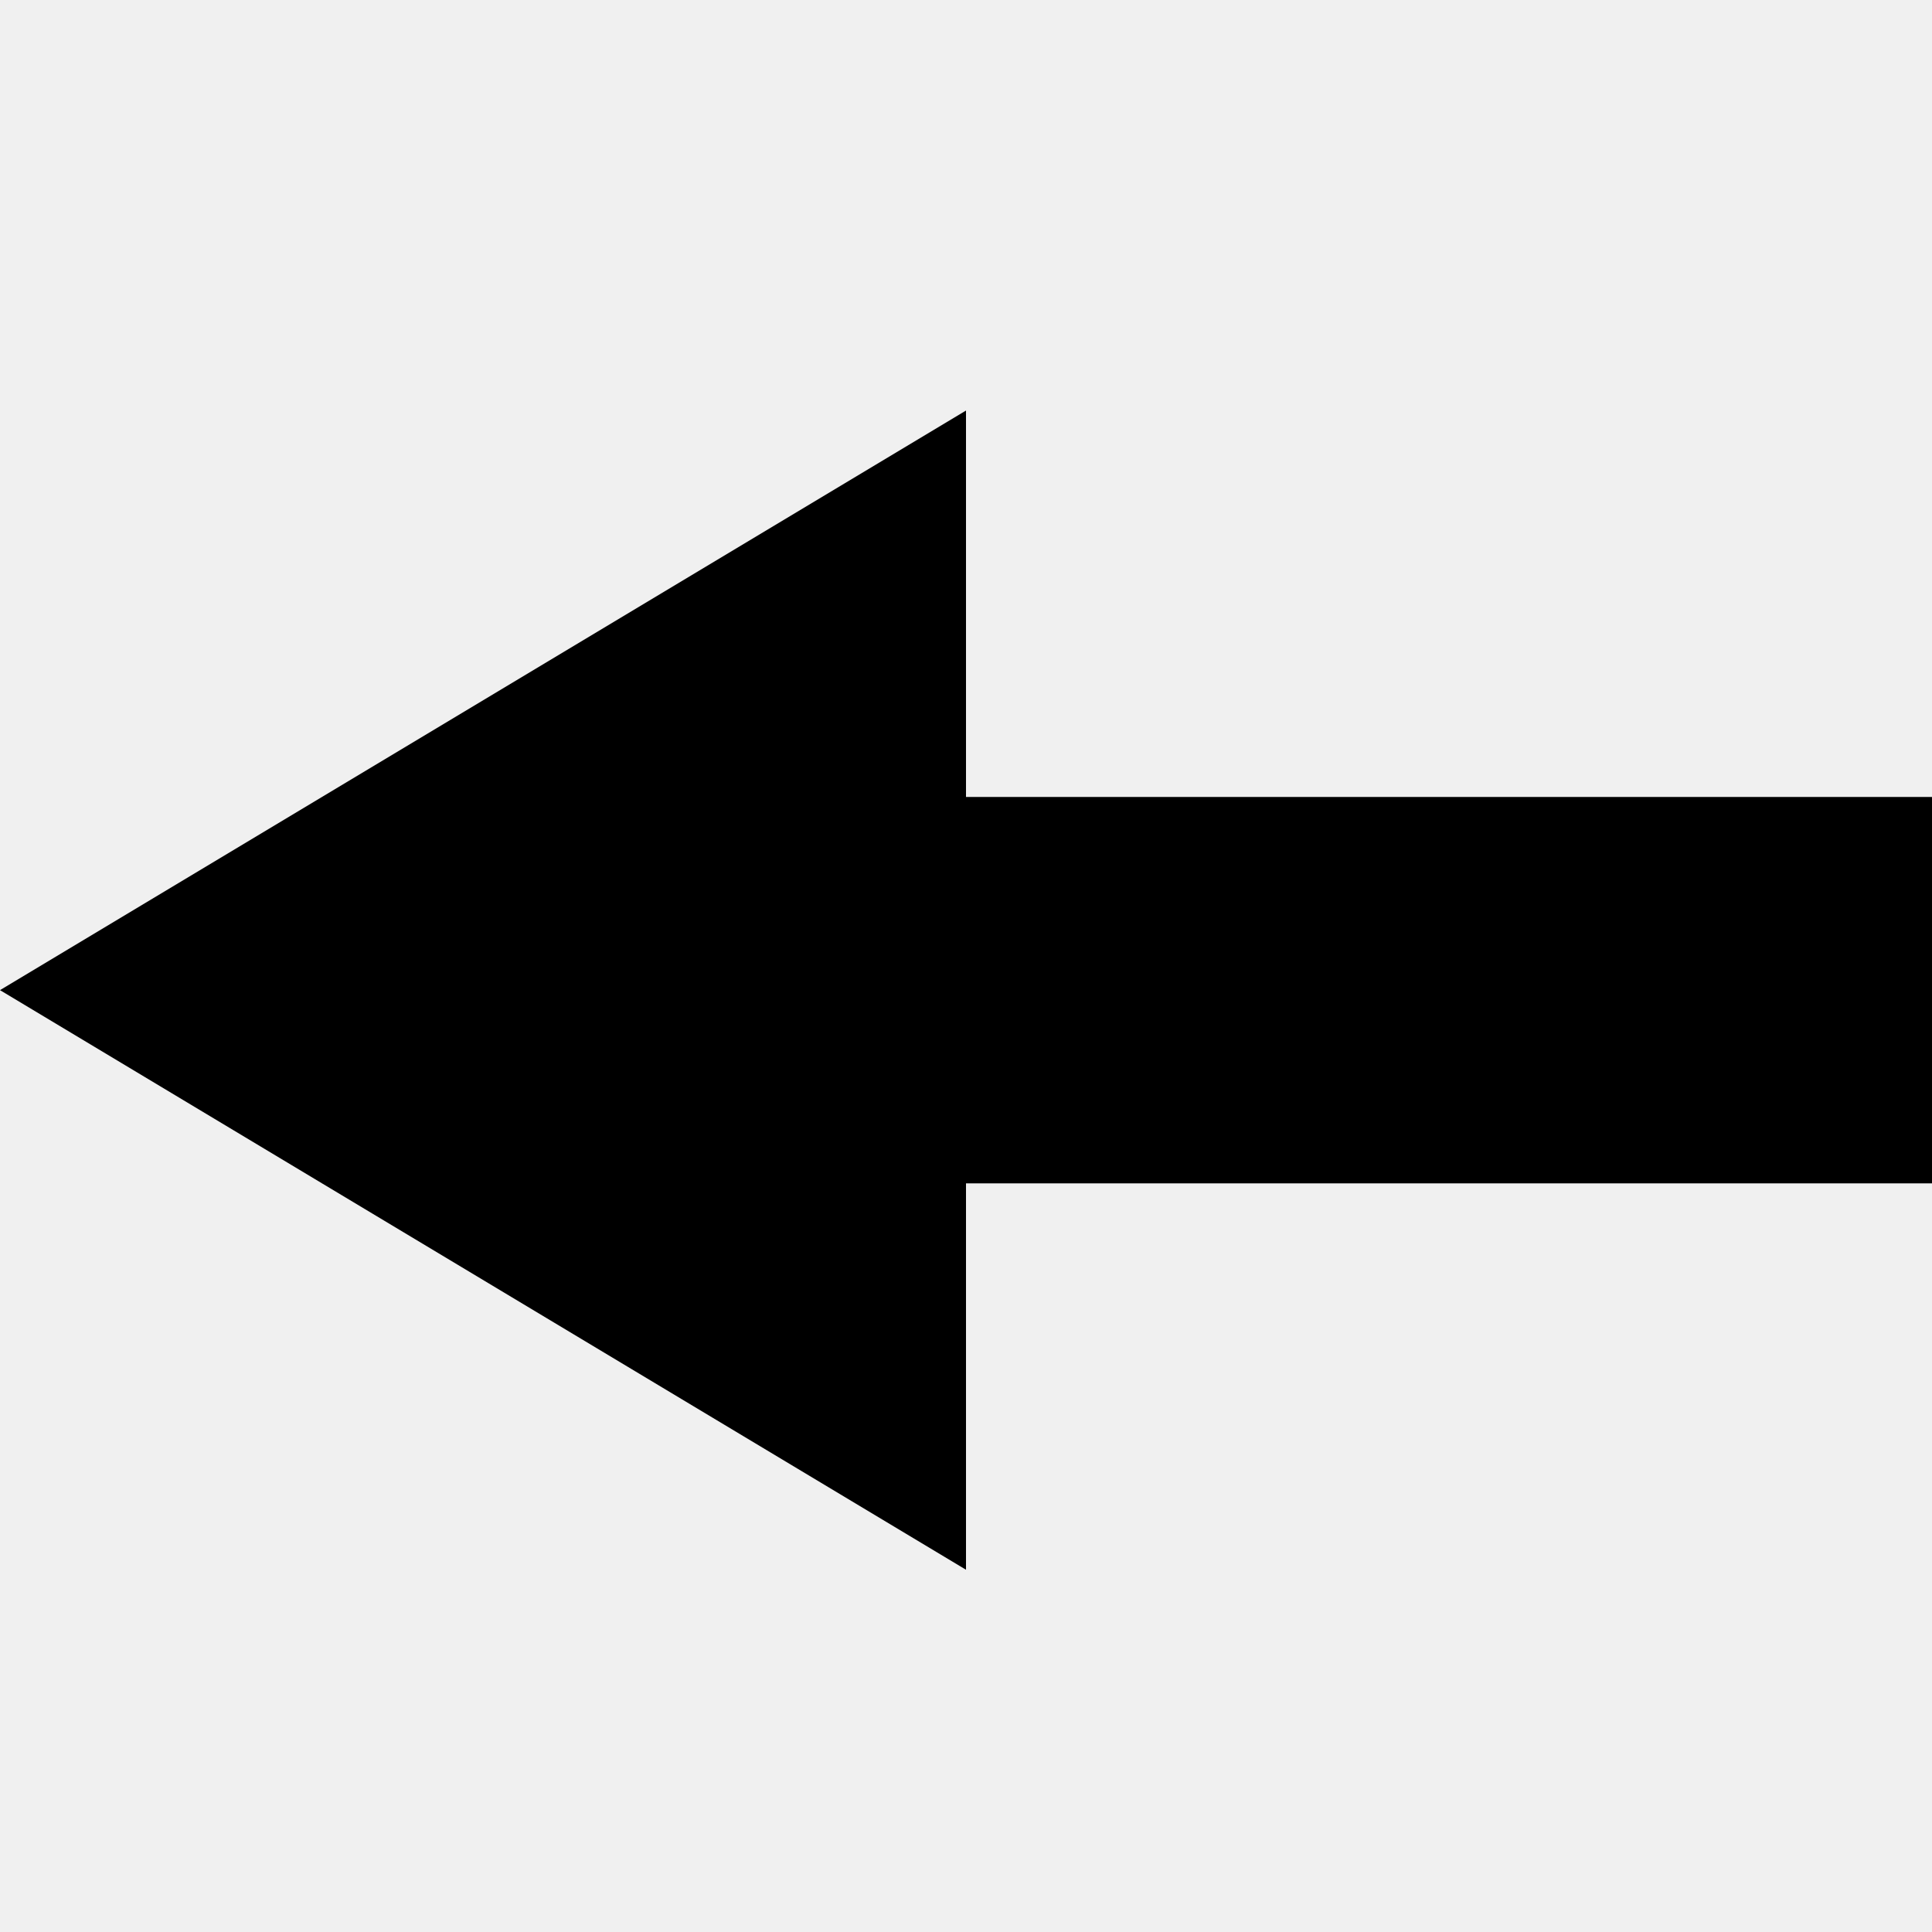
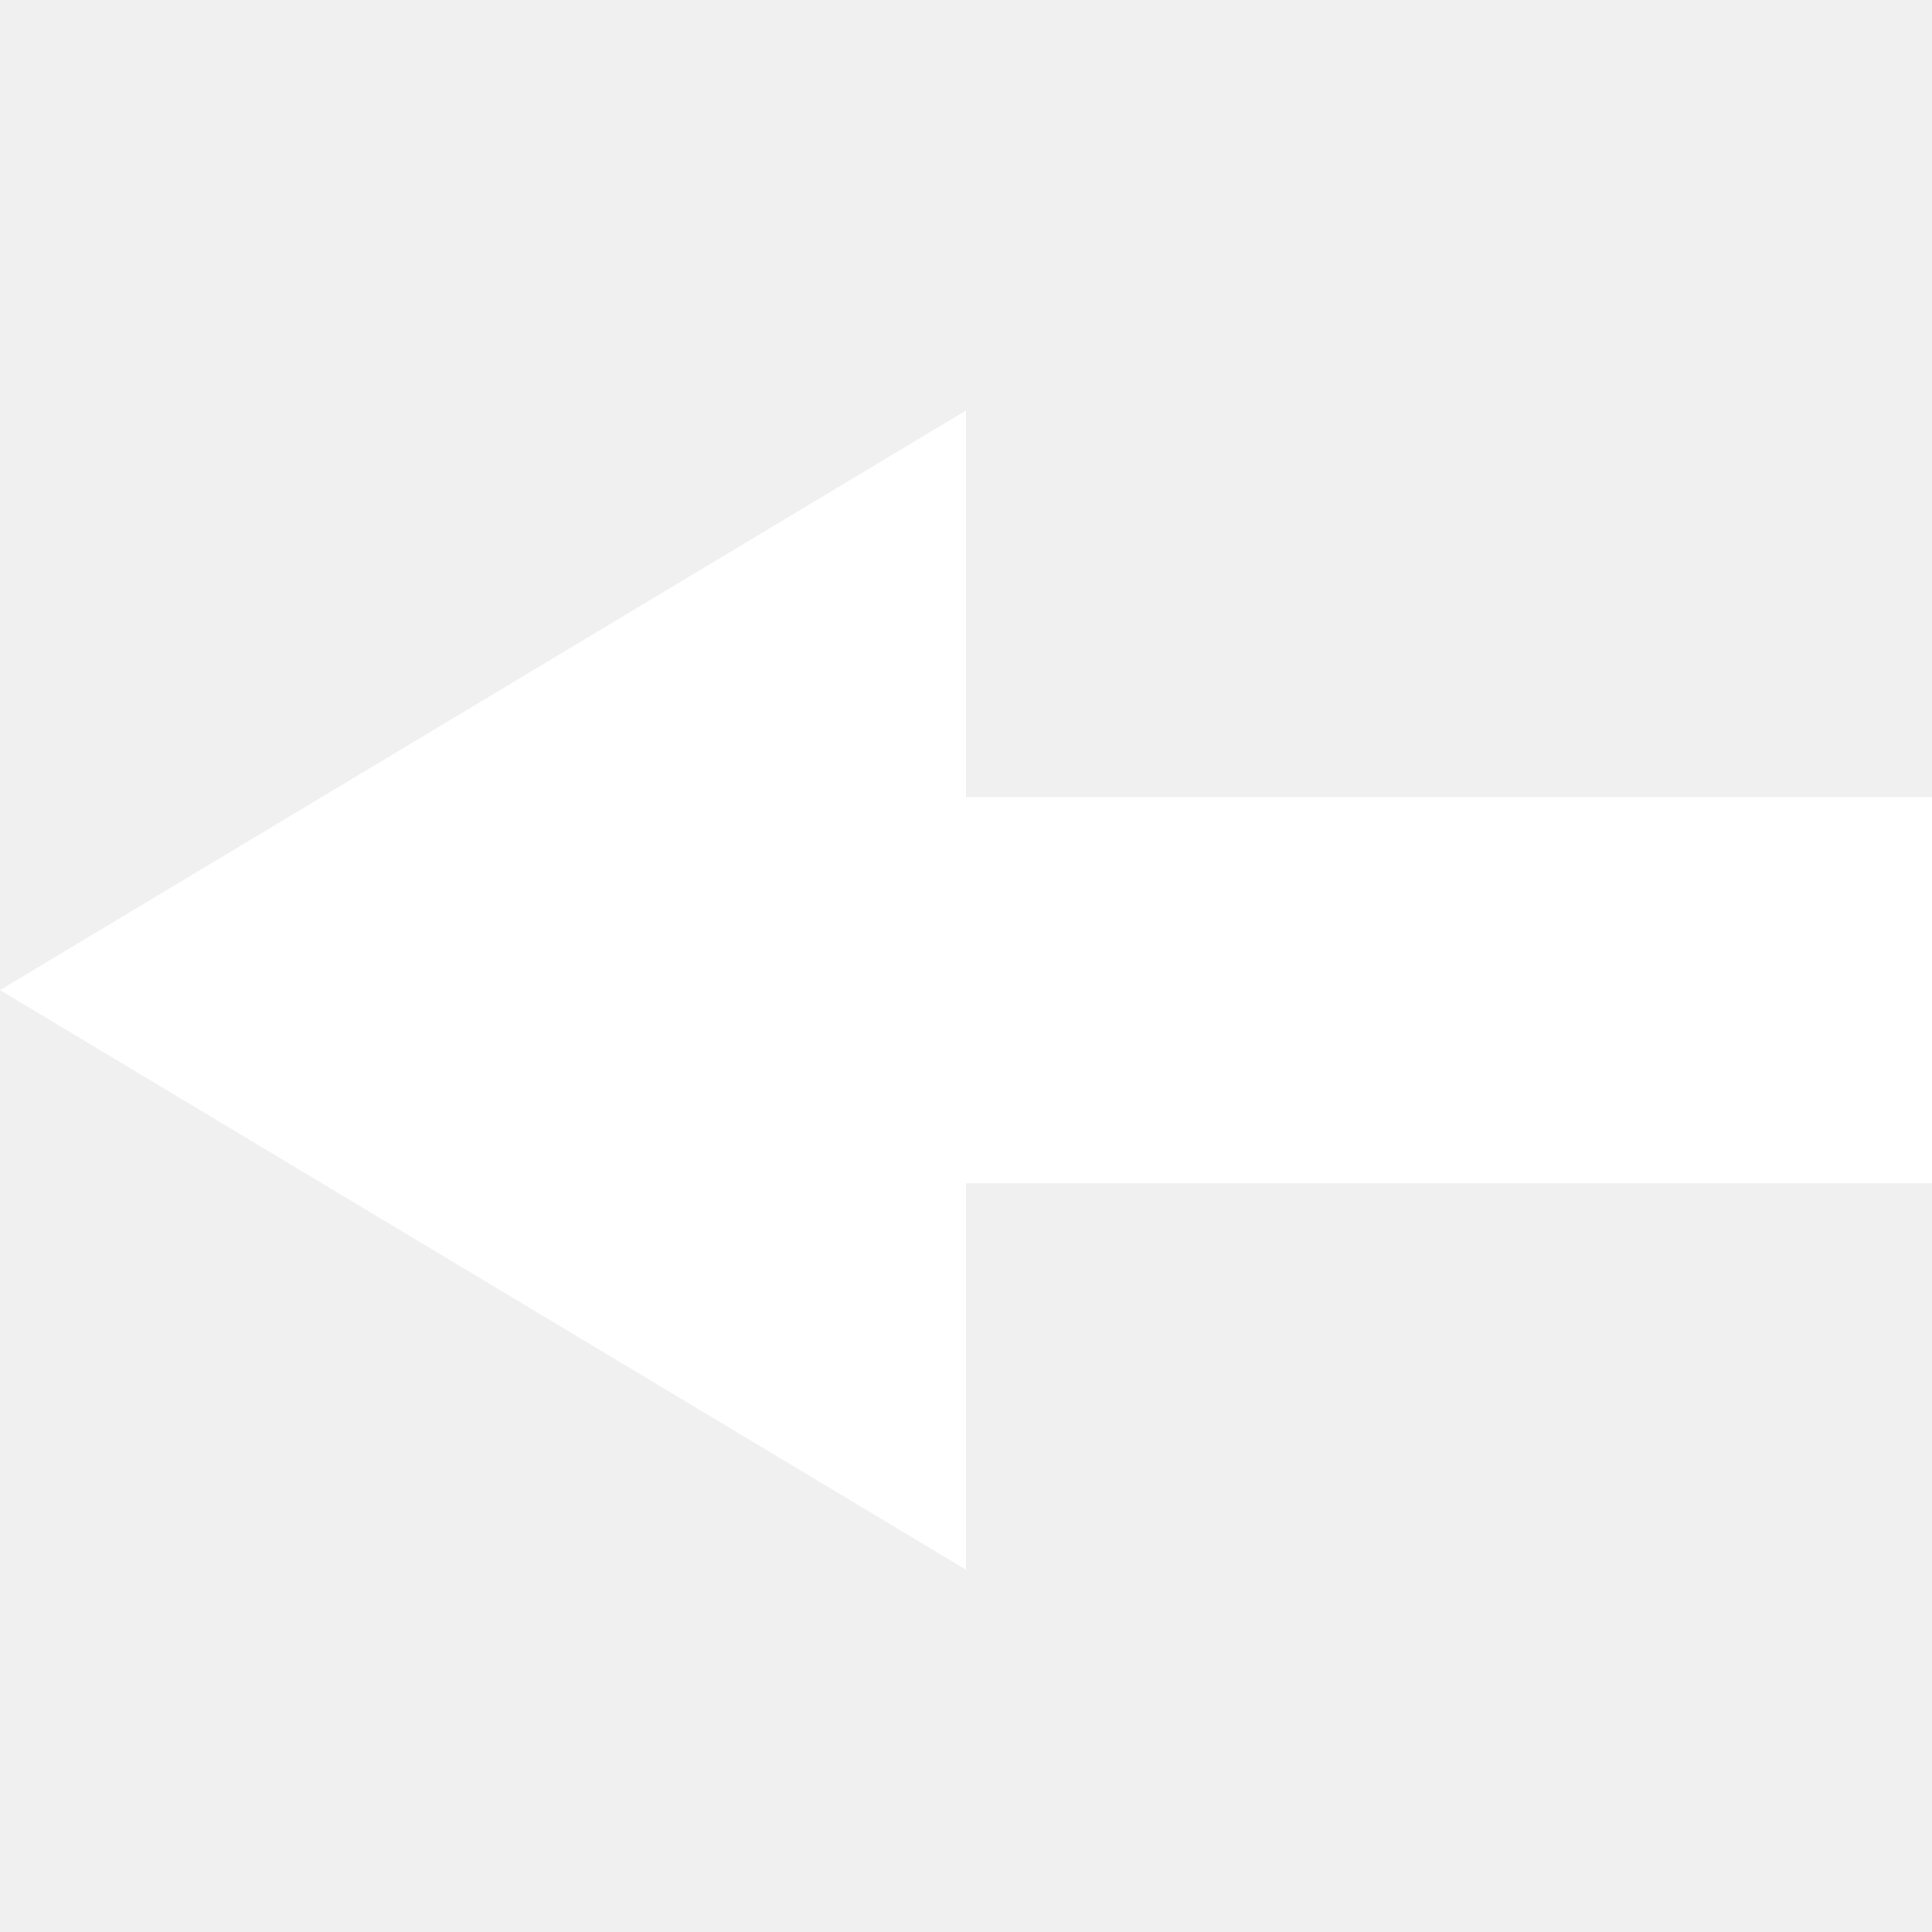
<svg xmlns="http://www.w3.org/2000/svg" width="32" height="32" id="svg2" version="1.1">
  <defs id="defs4" />
  <g id="layer1" transform="translate(0,-1020.362)">
-     <path style="fill:#000000;stroke:none" d="m 16,1033.562 16,0 0,6.4 -16,0 0,6.4 -16,-9.6 16,-9.6 z" id="path2989" />
+     <path style="fill:#ffffff;stroke:none" d="m 16,1033.562 16,0 0,6.4 -16,0 0,6.4 -16,-9.6 16,-9.6 z" id="path2989" />
  </g>
</svg>
